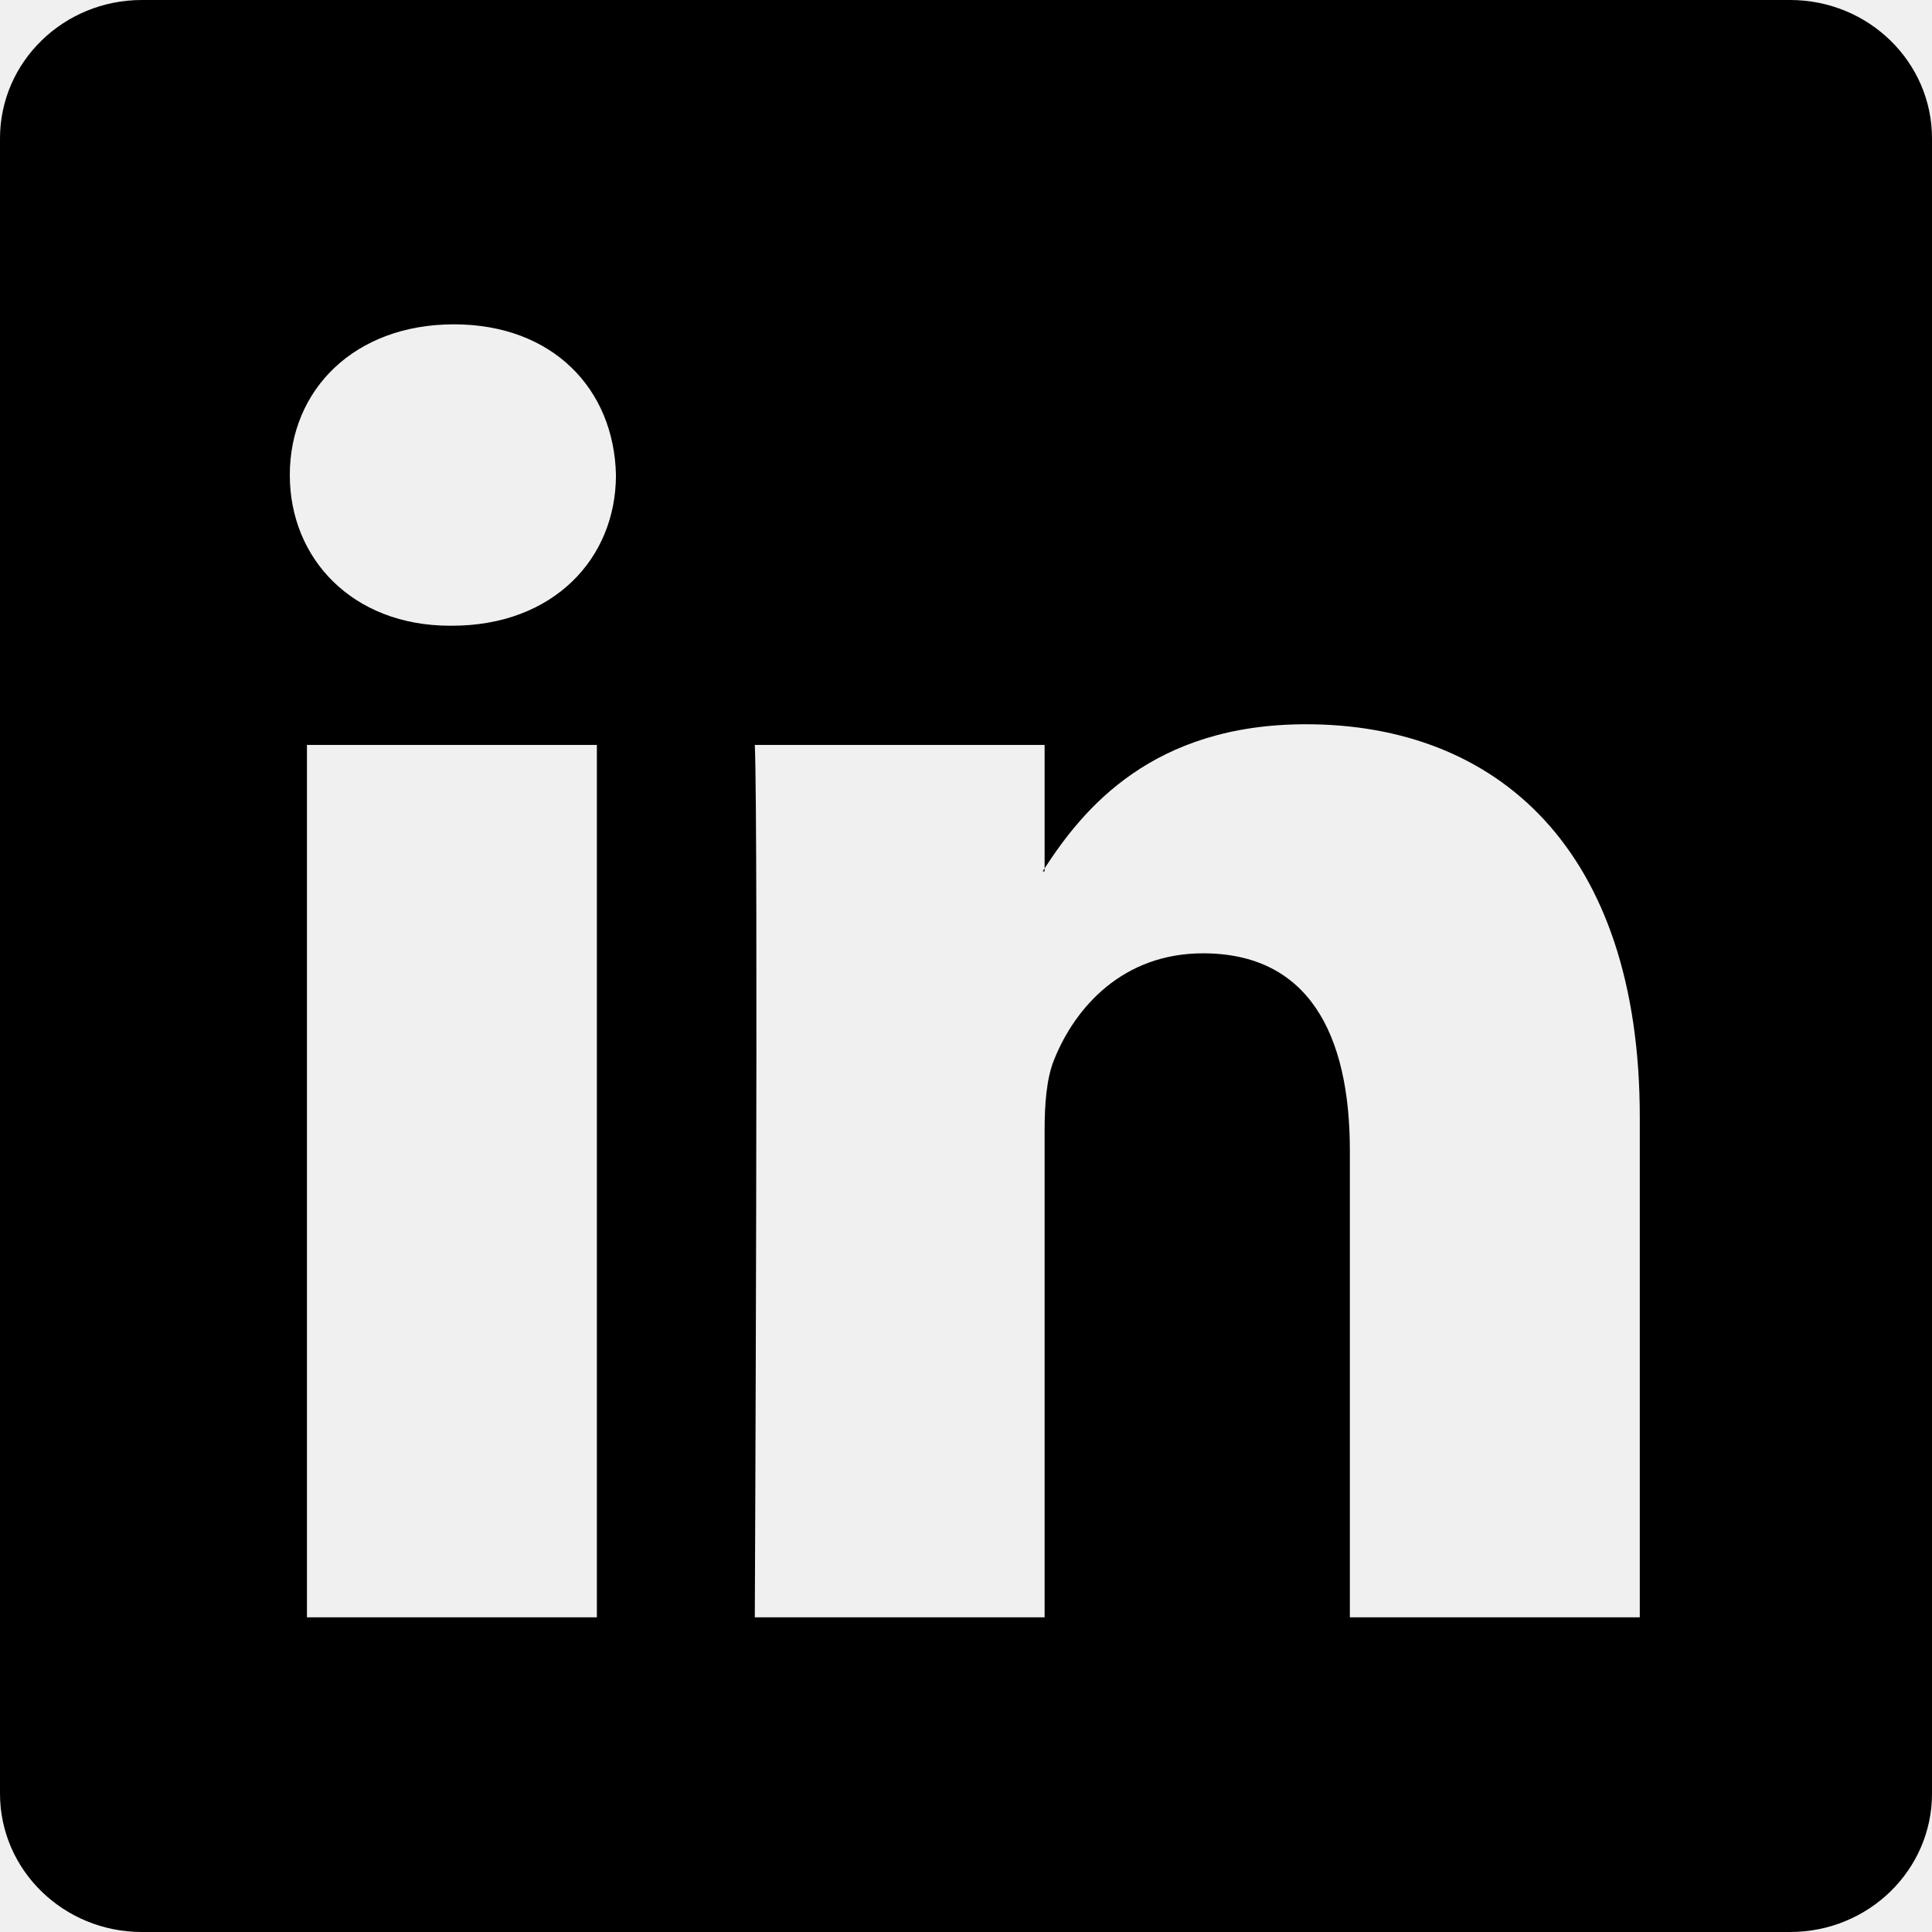
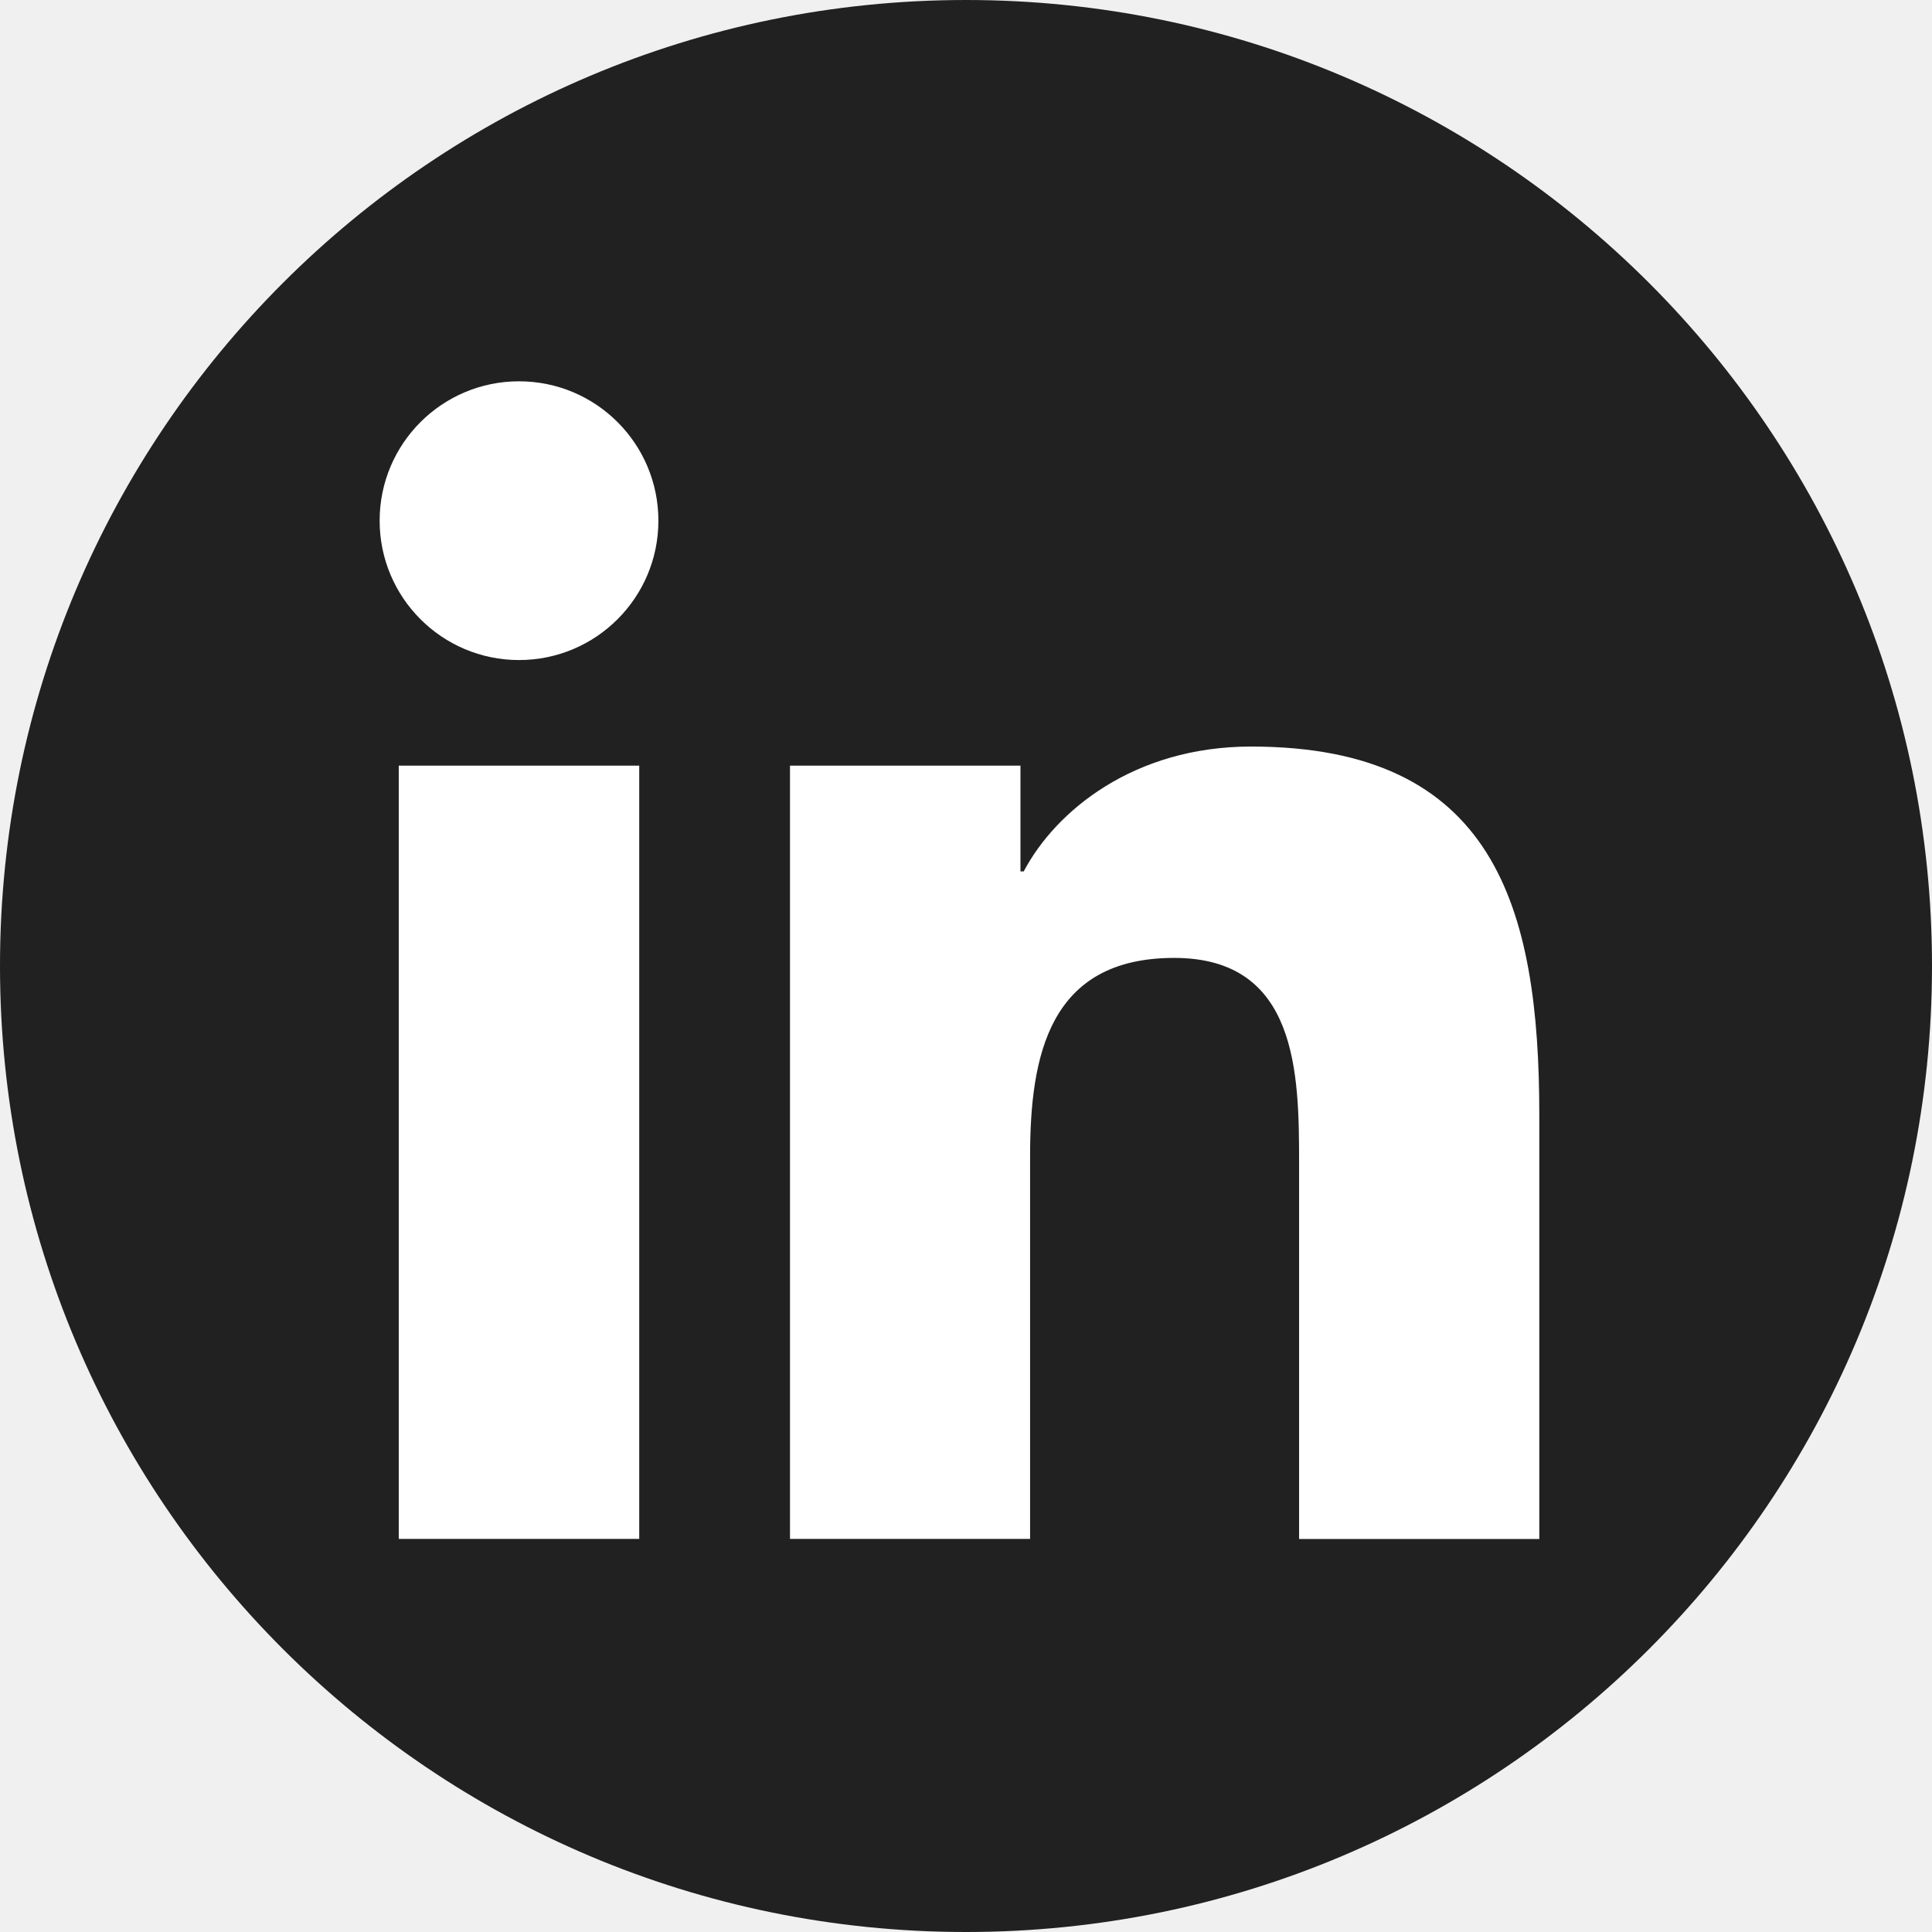
- <svg xmlns="http://www.w3.org/2000/svg" width="16" height="16" fill="currentColor" class="bi bi-linkedin" viewBox="0 0 16 16">
-   <path d="M0 1.146C0 .513.526 0 1.175 0h13.65C15.474 0 16 .513 16 1.146v13.708c0 .633-.526 1.146-1.175 1.146H1.175C.526 16 0 15.487 0 14.854V1.146zm4.943 12.248V6.169H2.542v7.225h2.401zm-1.2-8.212c.837 0 1.358-.554 1.358-1.248-.015-.709-.52-1.248-1.342-1.248-.822 0-1.359.54-1.359 1.248 0 .694.521 1.248 1.327 1.248h.016zm4.908 8.212V9.359c0-.216.016-.432.08-.586.173-.431.568-.878 1.232-.878.869 0 1.216.662 1.216 1.634v3.865h2.401V9.25c0-2.22-1.184-3.252-2.764-3.252-1.274 0-1.845.7-2.165 1.193v.025h-.016a5.54 5.54 0 0 1 .016-.025V6.169h-2.4c.03.678 0 7.225 0 7.225h2.4z" />
+ <svg xmlns="http://www.w3.org/2000/svg" width="230" height="230" viewBox="0 0 230 230" fill="none">
+   <rect width="230" height="230" rx="115" fill="#212121" />
+   <path d="M61.788 78.577C70.951 78.577 78.38 71.149 78.38 61.985C78.38 52.821 70.951 45.393 61.788 45.393C52.624 45.393 45.195 52.821 45.195 61.985C45.195 71.149 52.624 78.577 61.788 78.577Z" fill="white" />
+   <path d="M94.047 91.15V183.204H122.629V137.682C122.629 125.67 124.889 114.037 139.783 114.037C154.472 114.037 154.654 127.77 154.654 138.44V183.212H183.25V132.73C183.25 107.932 177.912 88.875 148.928 88.875C135.013 88.875 125.685 96.512 121.871 103.739H121.484V91.15H94.047ZM47.471 91.15H76.098V183.204H47.471V91.15Z" fill="white" />
</svg>
